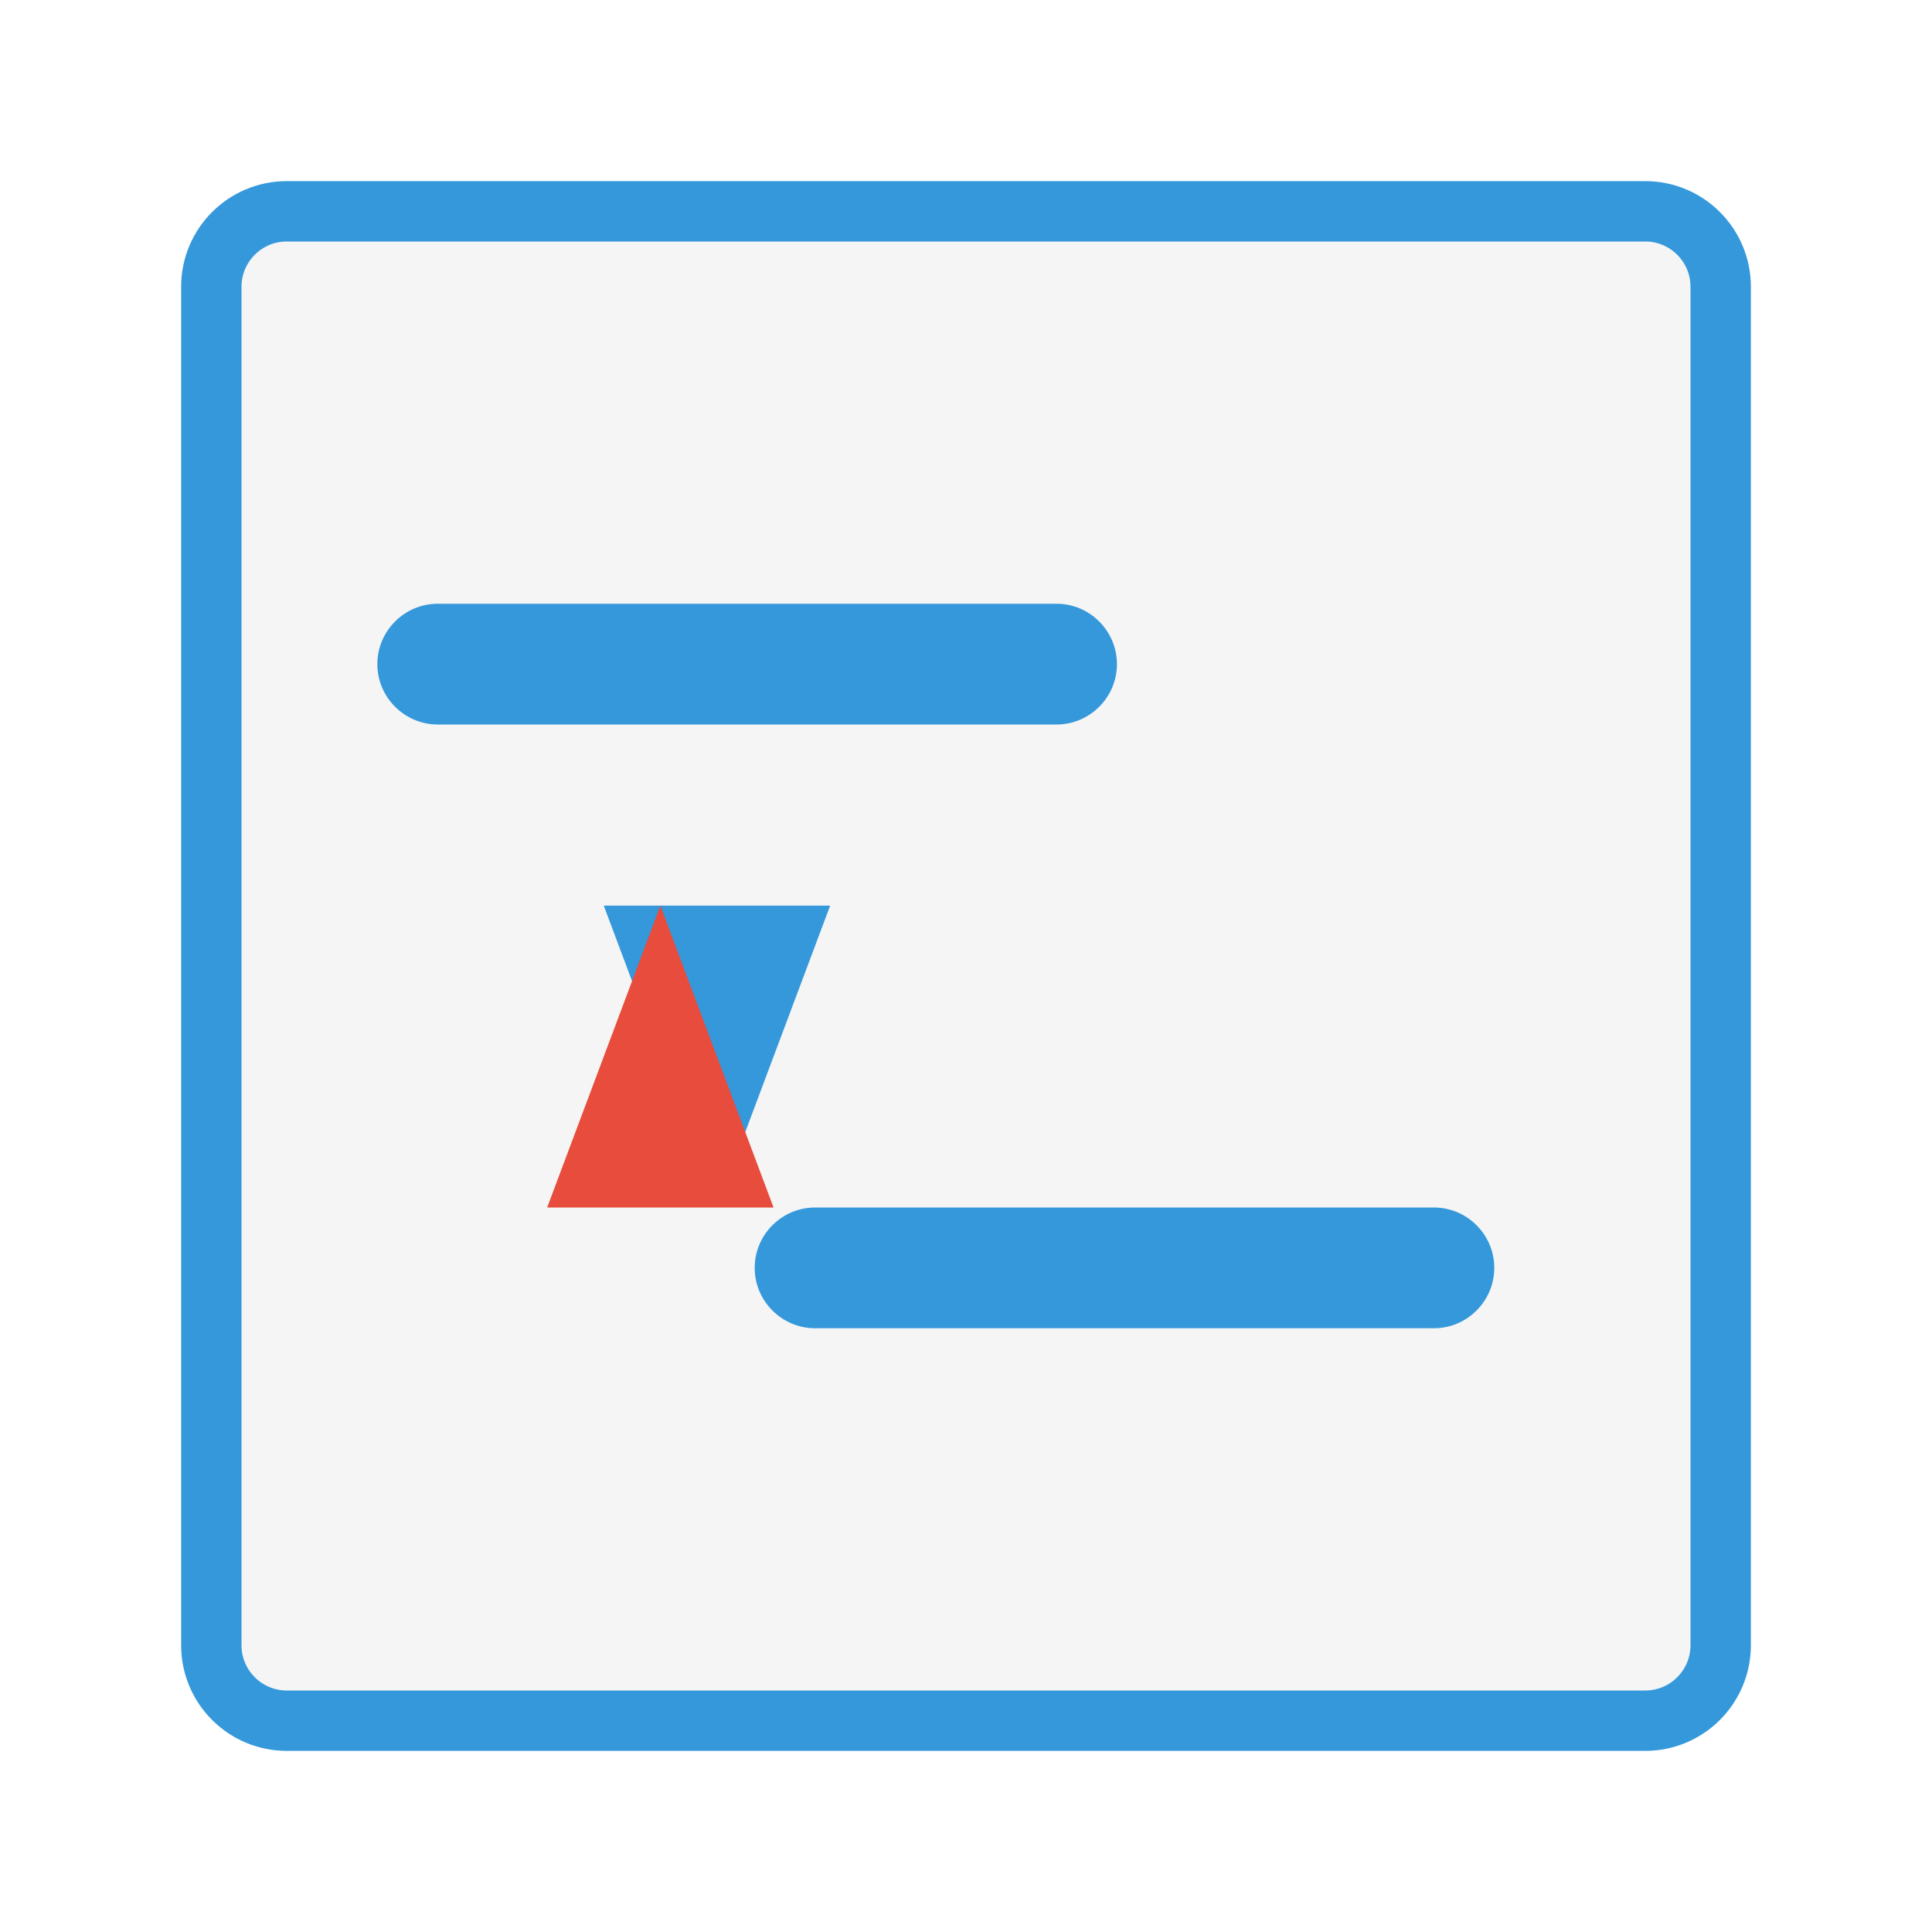
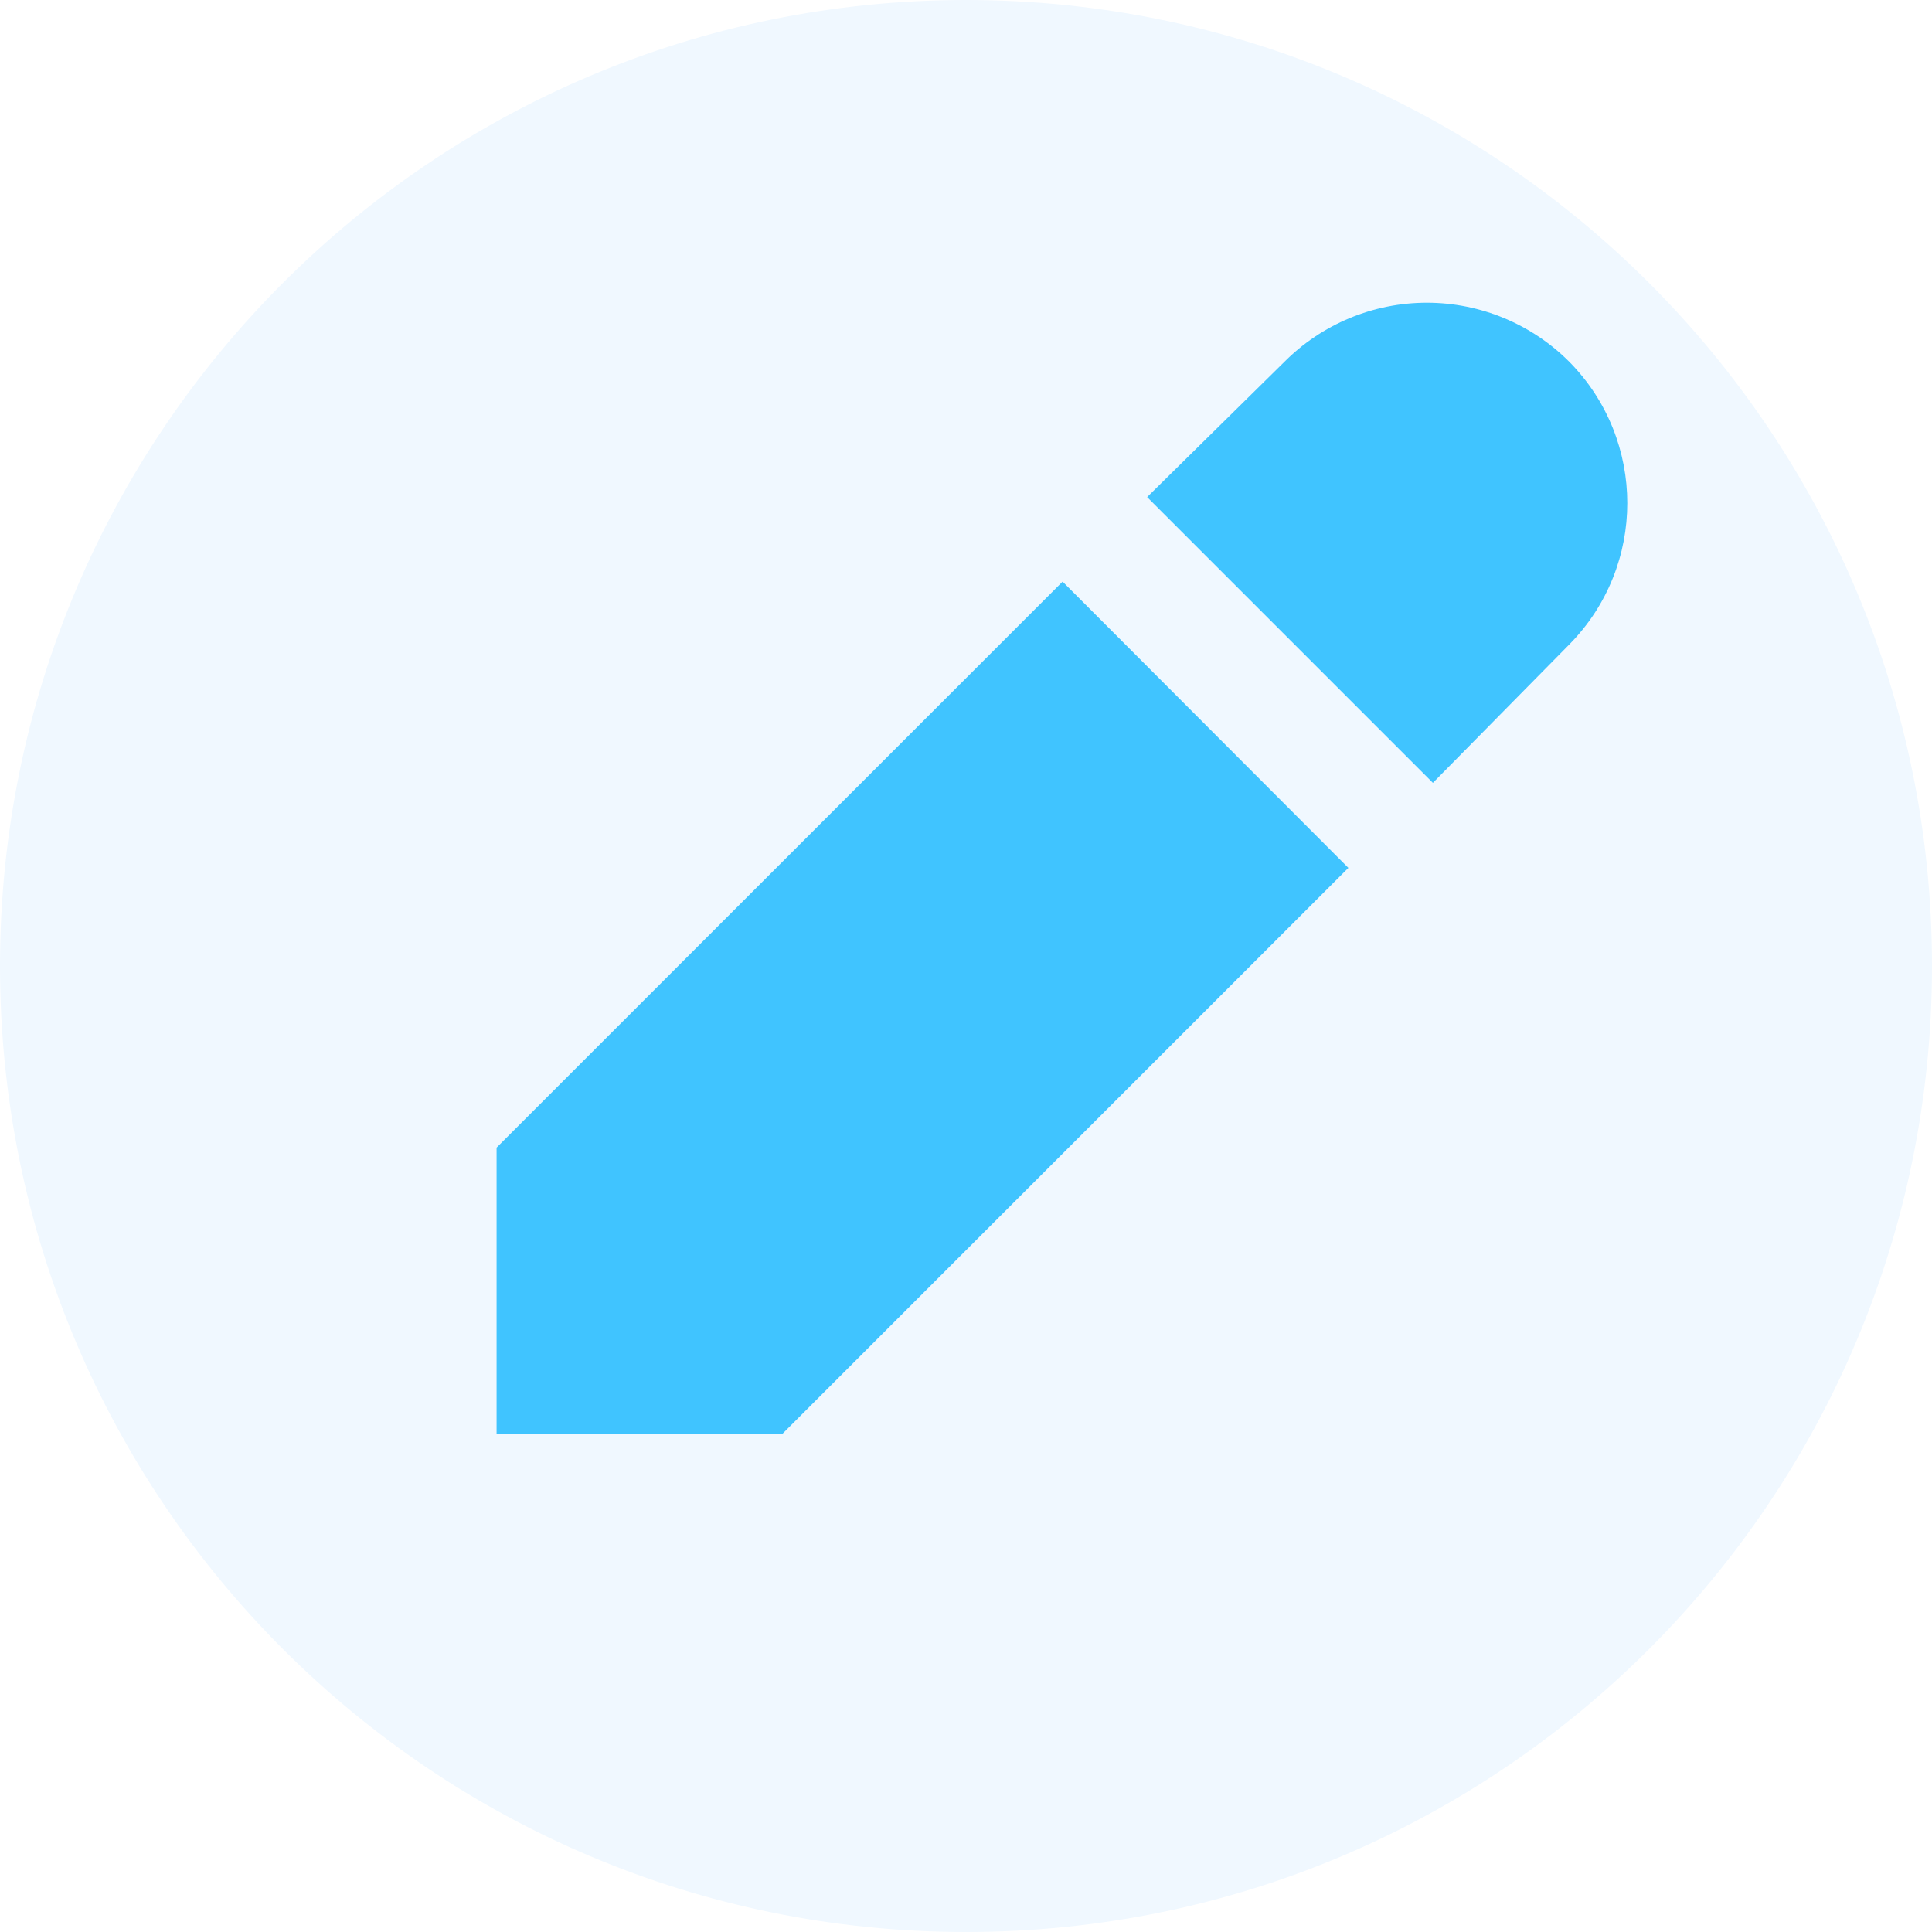
- <svg xmlns="http://www.w3.org/2000/svg" viewBox="0 0 512 512" width="512" height="512">
-   <rect x="56" y="56" width="400" height="400" rx="20" ry="20" fill="#f5f5f5" stroke="#3498db" stroke-width="16" />
-   <path d="M296 176c0 8.8-7.2 16-16 16H116c-8.8 0-16-7.2-16-16s7.2-16 16-16h164c8.8 0 16 7.2 16 16z" fill="#3498db" />
-   <path d="M396 336c0 8.8-7.2 16-16 16H216c-8.8 0-16-7.2-16-16s7.2-16 16-16h164c8.8 0 16 7.2 16 16z" fill="#3498db" />
-   <path d="M190 320l-30-80h60z" fill="#3498db" />
-   <path d="M175 240l30 80h-60z" fill="#e74c3c" />
+ <svg xmlns="http://www.w3.org/2000/svg" width="512" height="512" viewBox="0 0 512 512">
+   <circle cx="256" cy="256" r="256" fill="#f0f8ff" />
+   <path fill="#40c4ff" d="M416 96a53.333 53.333 0 0 0-75.733 0L304 131.733l75.733 75.734L416 170.667A53.333 53.333 0 0 0 416 96zM281.6 154.133l-150 150V380h75.733l150-150-75.733-75.867z" />
</svg>
